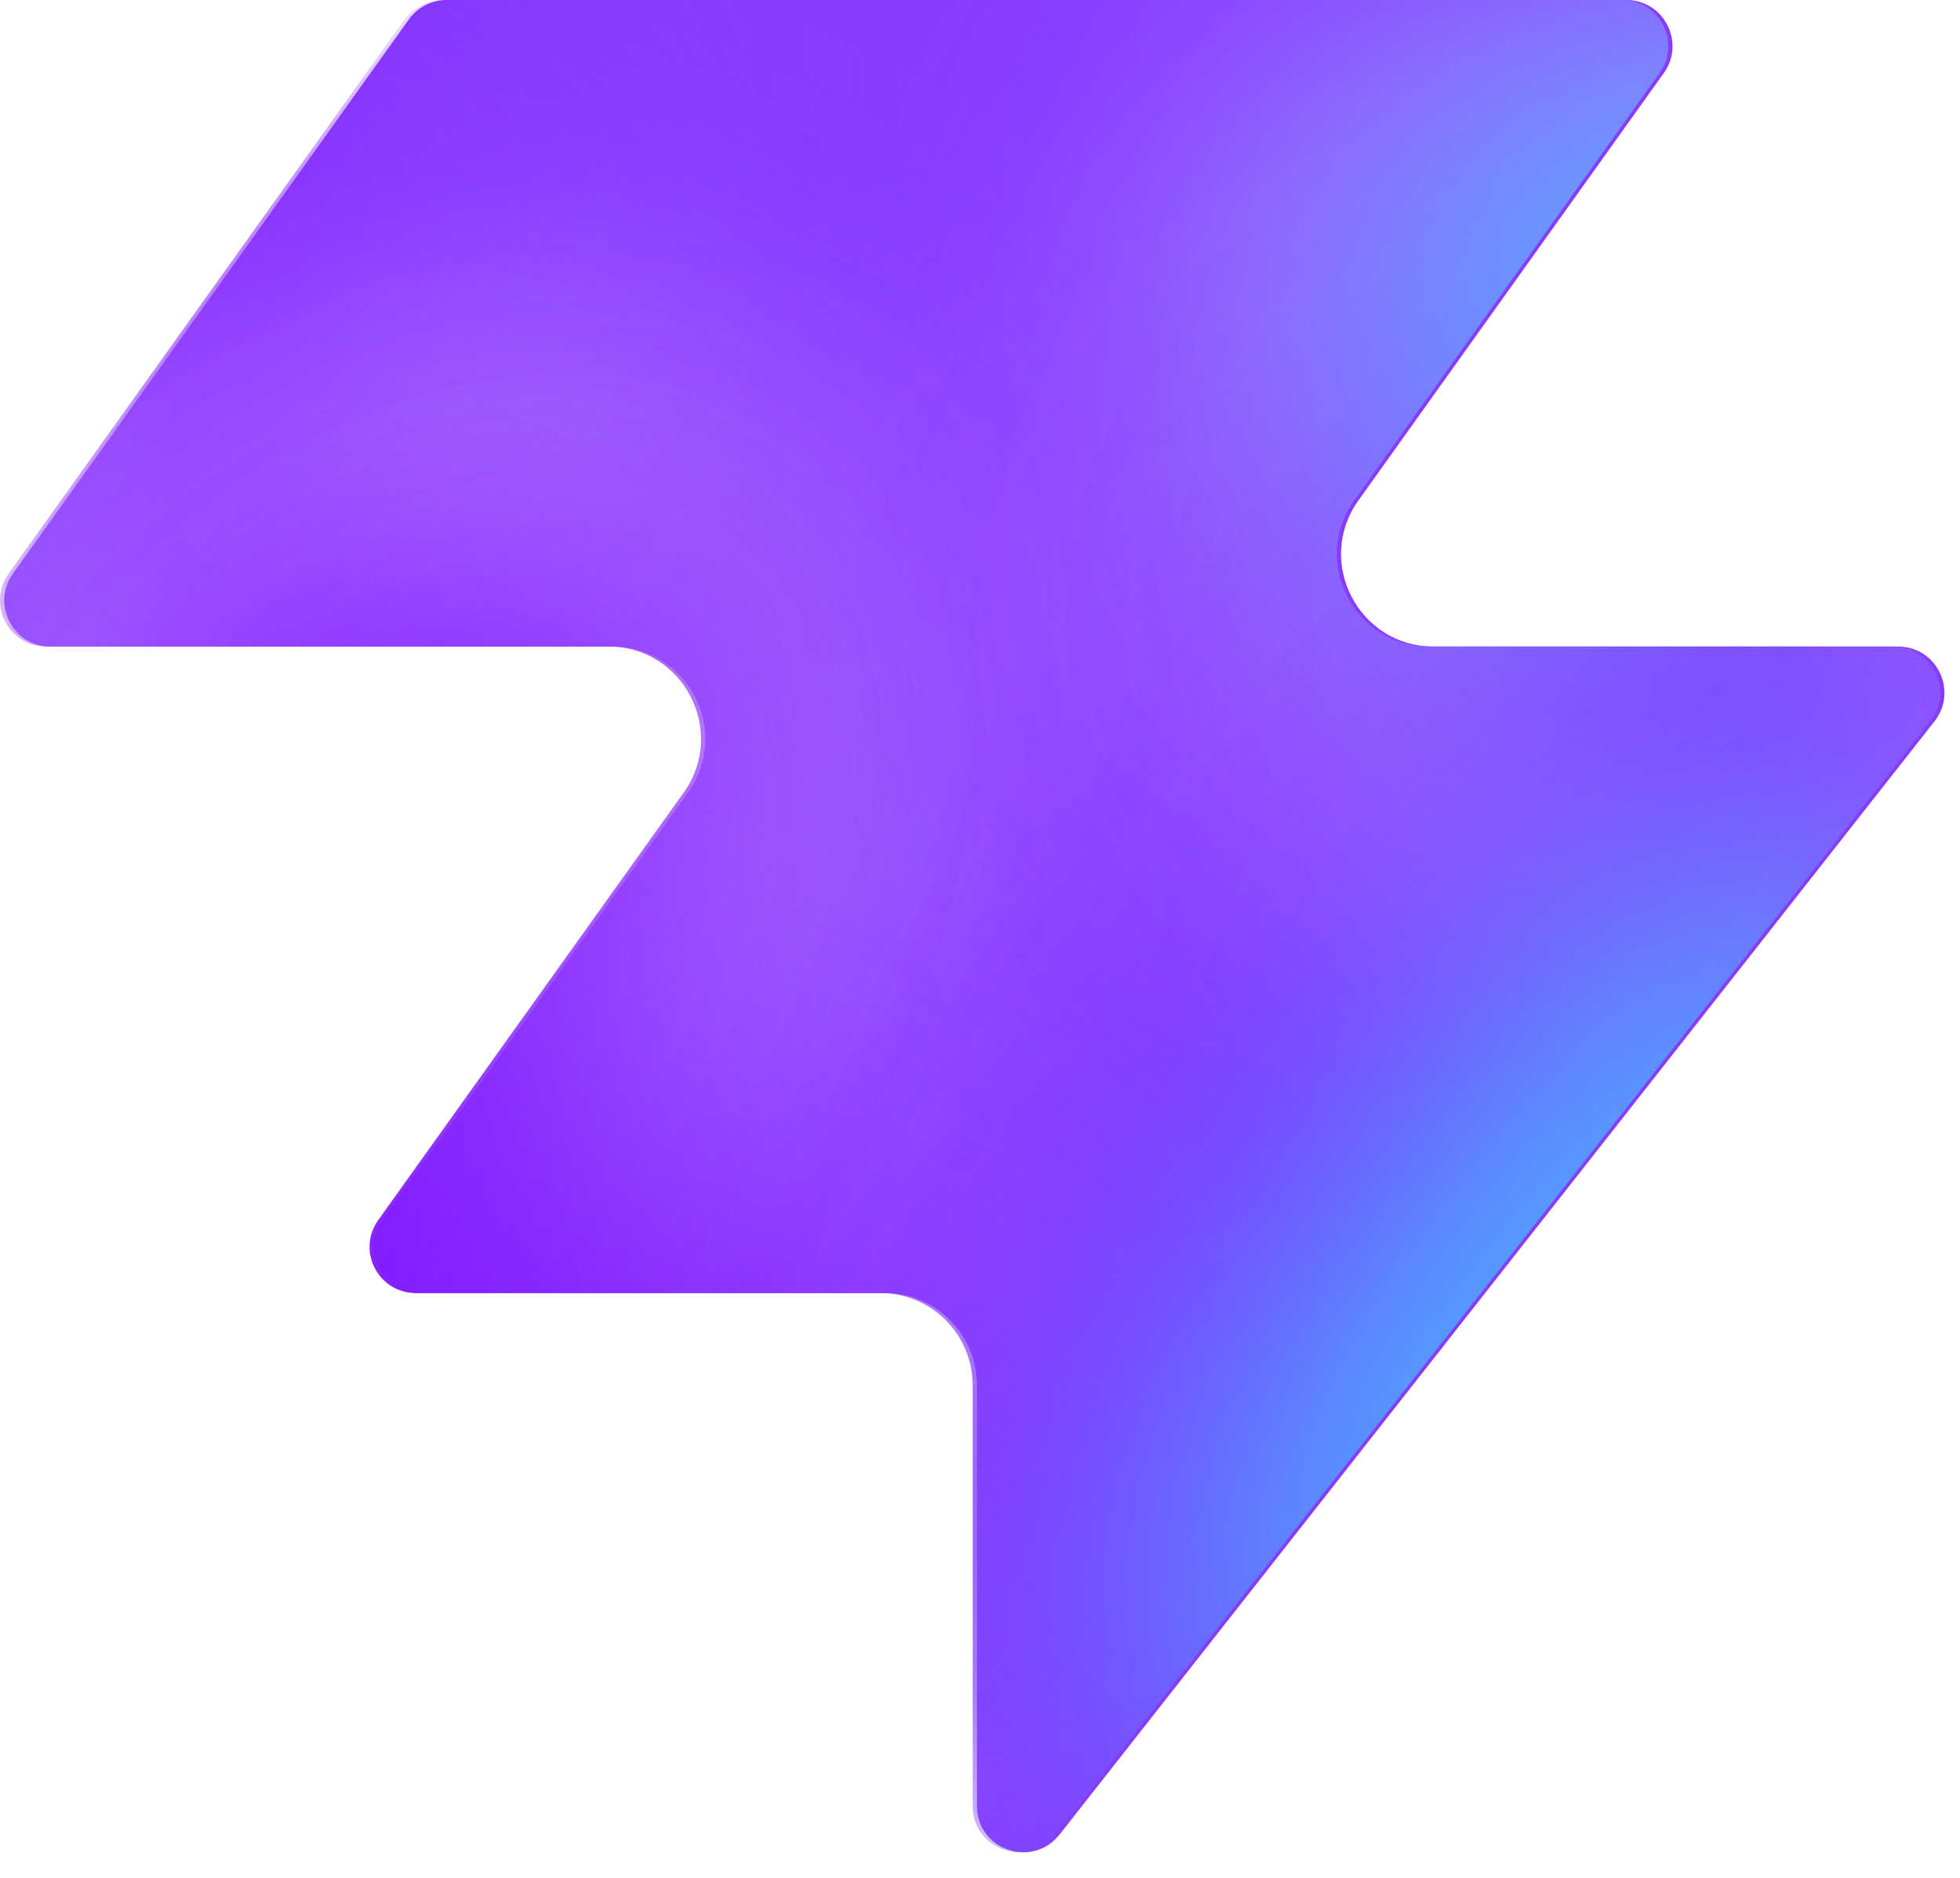
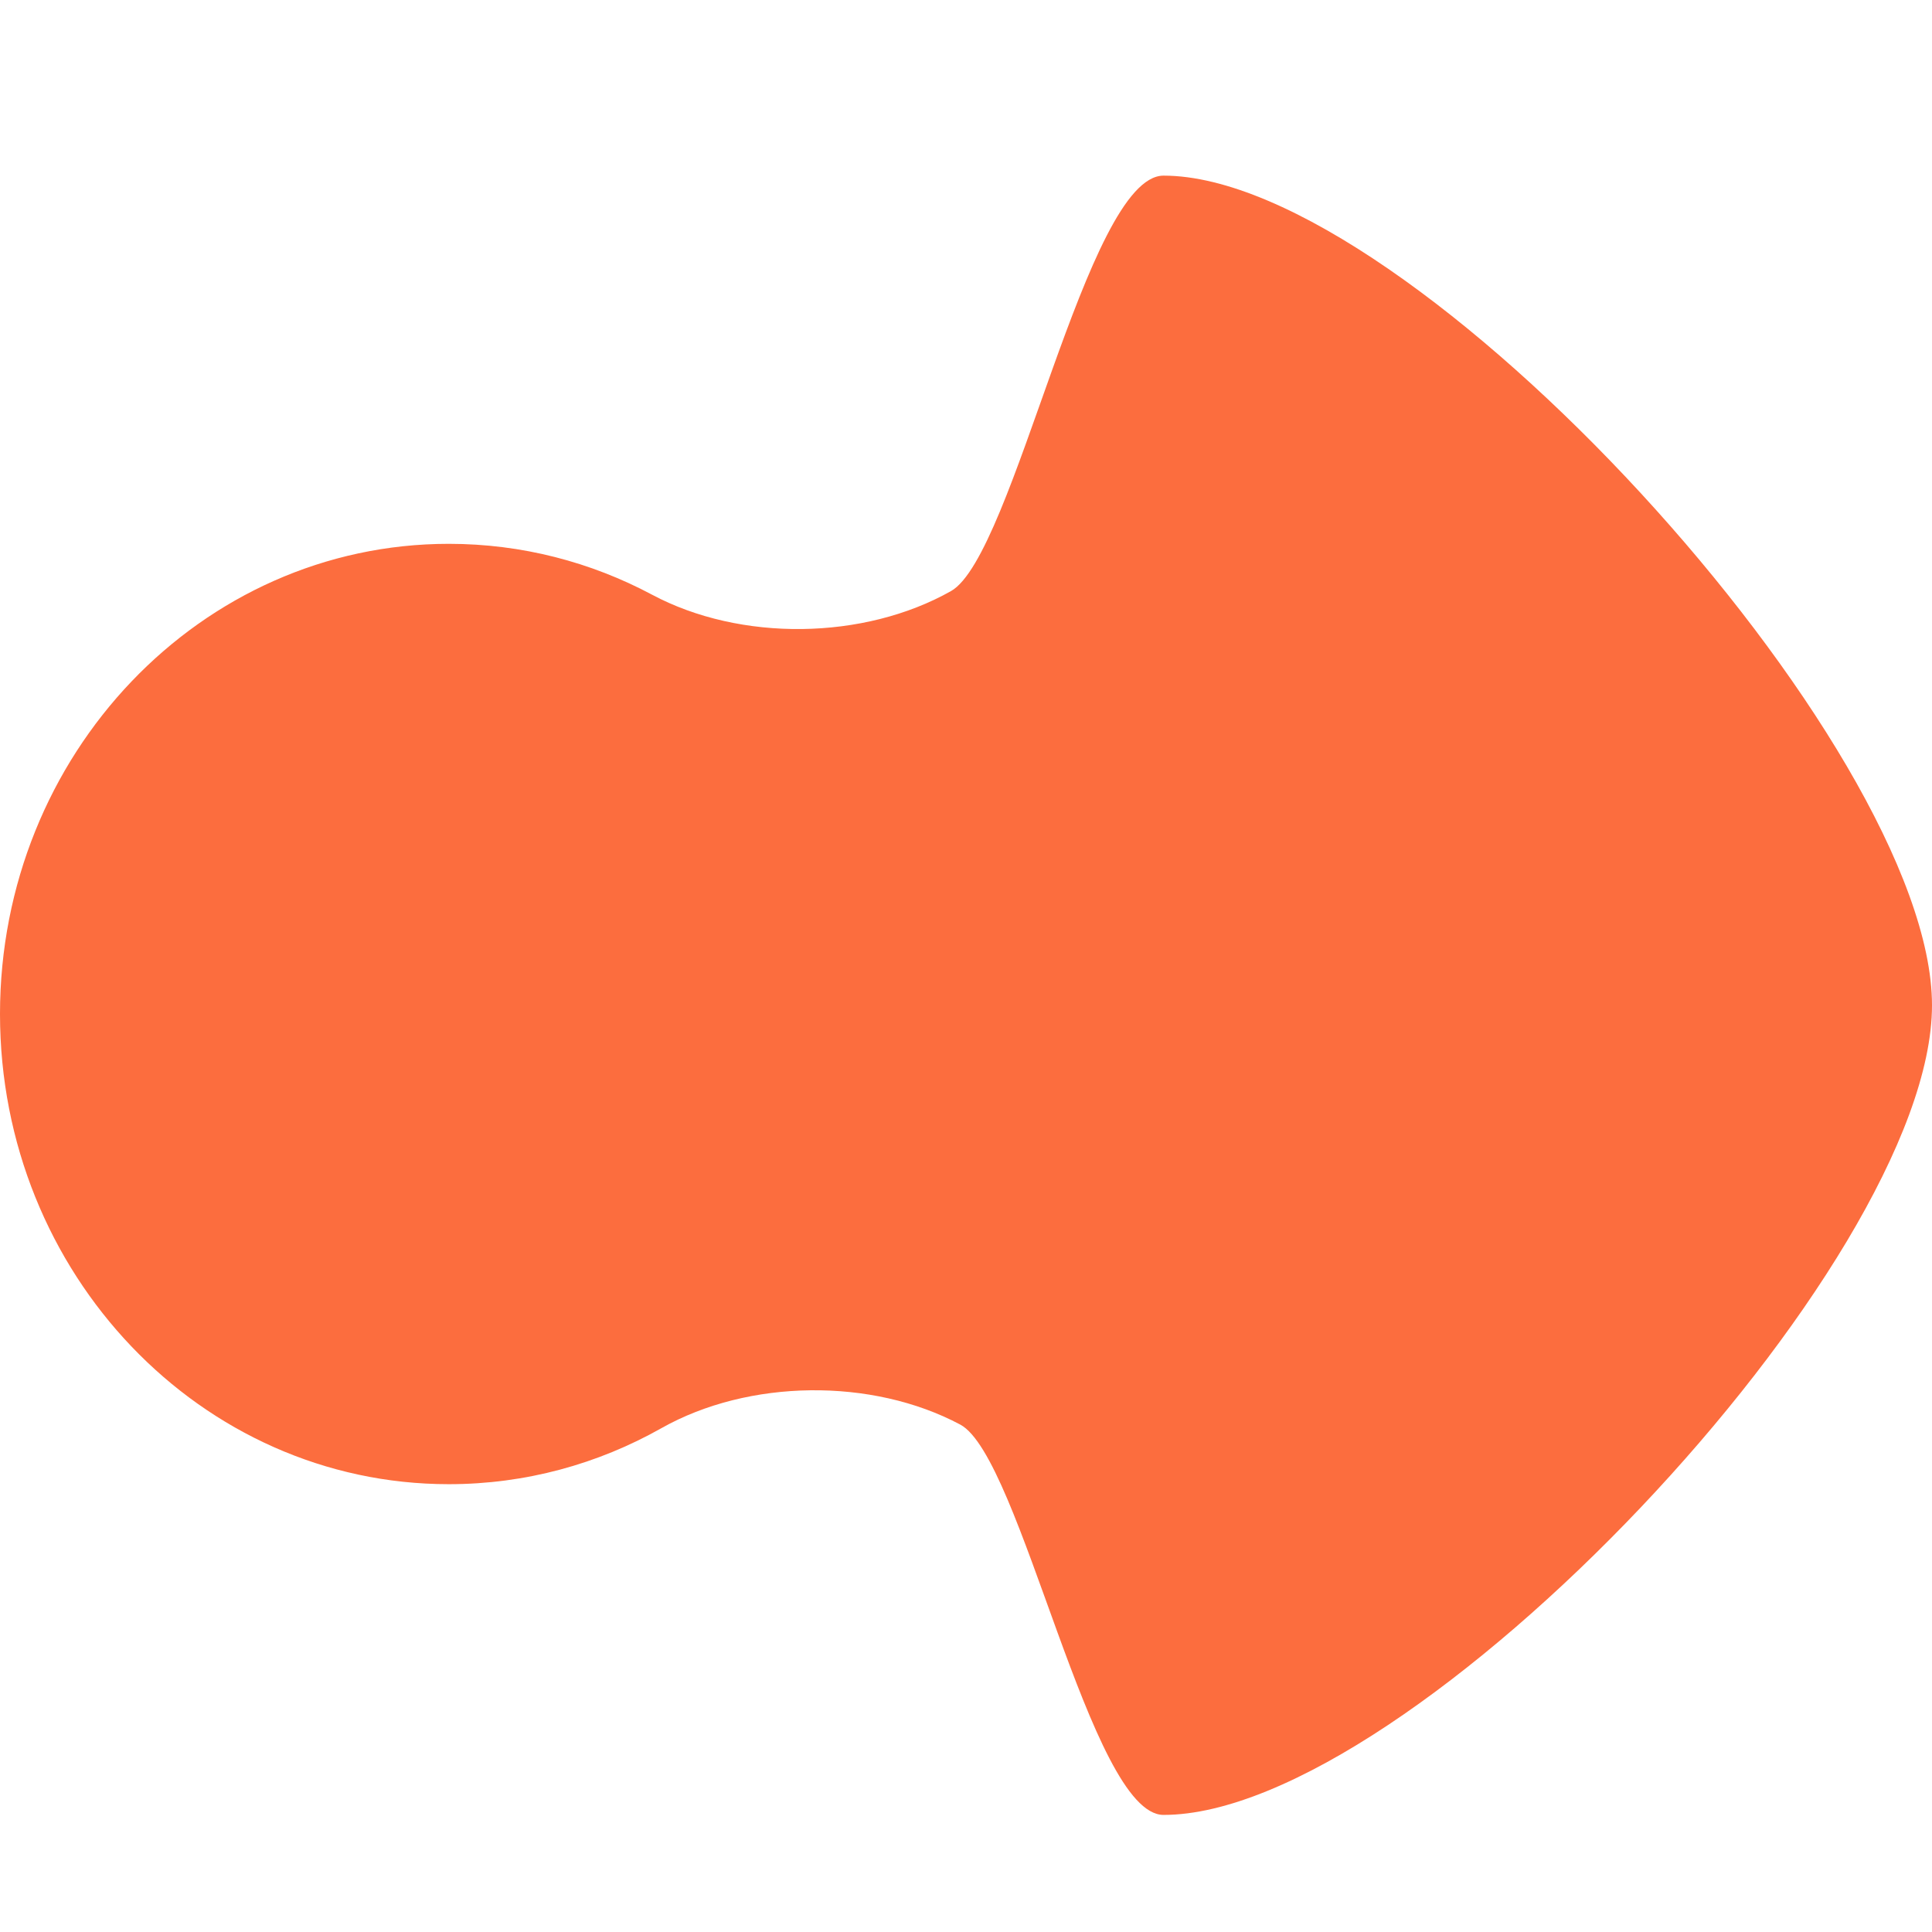
- <svg xmlns="http://www.w3.org/2000/svg" width="48" height="46" fill="none" viewBox="0 0 48 46">
-   <path fill="#863bff" d="M25.946 44.938c-.664.845-2.021.375-2.021-.698V33.937a2.26 2.26 0 0 0-2.262-2.262H10.287c-.92 0-1.456-1.04-.92-1.788l7.48-10.471c1.07-1.497 0-3.578-1.842-3.578H1.237c-.92 0-1.456-1.04-.92-1.788L10.013.474c.214-.297.556-.474.92-.474h28.894c.92 0 1.456 1.04.92 1.788l-7.48 10.471c-1.07 1.498 0 3.579 1.842 3.579h11.377c.943 0 1.473 1.088.89 1.83L25.947 44.94z" style="fill:#863bff;fill:color(display-p3 .525 .23 1);fill-opacity:1" />
-   <mask id="a" width="48" height="46" x="0" y="0" maskUnits="userSpaceOnUse" style="mask-type:alpha">
-     <path fill="#000" d="M25.842 44.938c-.664.844-2.021.375-2.021-.698V33.937a2.26 2.26 0 0 0-2.262-2.262H10.183c-.92 0-1.456-1.04-.92-1.788l7.48-10.471c1.07-1.498 0-3.579-1.842-3.579H1.133c-.92 0-1.456-1.04-.92-1.787L9.91.473c.214-.297.556-.474.92-.474h28.894c.92 0 1.456 1.04.92 1.788l-7.48 10.471c-1.07 1.498 0 3.578 1.842 3.578h11.377c.943 0 1.473 1.088.89 1.832L25.843 44.94z" style="fill:#000;fill-opacity:1" />
-   </mask>
-   <g mask="url(#a)">
-     <g filter="url(#b)">
-       <ellipse cx="5.508" cy="14.704" fill="#ede6ff" rx="5.508" ry="14.704" style="fill:#ede6ff;fill:color(display-p3 .927 .903 1);fill-opacity:1" transform="matrix(.00324 1 1 -.00324 -4.47 31.516)" />
-     </g>
-     <g filter="url(#c)">
-       <ellipse cx="10.399" cy="29.851" fill="#ede6ff" rx="10.399" ry="29.851" style="fill:#ede6ff;fill:color(display-p3 .927 .903 1);fill-opacity:1" transform="matrix(.00324 1 1 -.00324 -39.328 7.883)" />
-     </g>
-     <g filter="url(#d)">
-       <ellipse cx="5.508" cy="30.487" fill="#7e14ff" rx="5.508" ry="30.487" style="fill:#7e14ff;fill:color(display-p3 .492 .077 1);fill-opacity:1" transform="rotate(89.814 -25.913 -14.639)scale(1 -1)" />
-     </g>
-     <g filter="url(#e)">
-       <ellipse cx="5.508" cy="30.599" fill="#7e14ff" rx="5.508" ry="30.599" style="fill:#7e14ff;fill:color(display-p3 .492 .077 1);fill-opacity:1" transform="rotate(89.814 -32.644 -3.334)scale(1 -1)" />
-     </g>
-     <g filter="url(#f)">
-       <ellipse cx="5.508" cy="30.599" fill="#7e14ff" rx="5.508" ry="30.599" style="fill:#7e14ff;fill:color(display-p3 .492 .077 1);fill-opacity:1" transform="matrix(.00324 1 1 -.00324 -34.34 30.47)" />
-     </g>
-     <g filter="url(#g)">
-       <ellipse cx="14.072" cy="22.078" fill="#ede6ff" rx="14.072" ry="22.078" style="fill:#ede6ff;fill:color(display-p3 .927 .903 1);fill-opacity:1" transform="rotate(93.35 24.506 48.493)scale(-1 1)" />
-     </g>
-     <g filter="url(#h)">
-       <ellipse cx="3.47" cy="21.501" fill="#7e14ff" rx="3.47" ry="21.501" style="fill:#7e14ff;fill:color(display-p3 .492 .077 1);fill-opacity:1" transform="rotate(89.009 28.708 47.59)scale(-1 1)" />
-     </g>
-     <g filter="url(#i)">
-       <ellipse cx="3.47" cy="21.501" fill="#7e14ff" rx="3.47" ry="21.501" style="fill:#7e14ff;fill:color(display-p3 .492 .077 1);fill-opacity:1" transform="rotate(89.009 28.708 47.59)scale(-1 1)" />
-     </g>
-     <g filter="url(#j)">
-       <ellipse cx=".387" cy="8.972" fill="#7e14ff" rx="4.407" ry="29.108" style="fill:#7e14ff;fill:color(display-p3 .492 .077 1);fill-opacity:1" transform="rotate(39.51 .387 8.972)" />
-     </g>
-     <g filter="url(#k)">
-       <ellipse cx="47.523" cy="-6.092" fill="#7e14ff" rx="4.407" ry="29.108" style="fill:#7e14ff;fill:color(display-p3 .492 .077 1);fill-opacity:1" transform="rotate(37.892 47.523 -6.092)" />
-     </g>
-     <g filter="url(#l)">
-       <ellipse cx="41.412" cy="6.333" fill="#47bfff" rx="5.971" ry="9.665" style="fill:#47bfff;fill:color(display-p3 .28 .748 1);fill-opacity:1" transform="rotate(37.892 41.412 6.333)" />
-     </g>
-     <g filter="url(#m)">
-       <ellipse cx="-1.879" cy="38.332" fill="#7e14ff" rx="4.407" ry="29.108" style="fill:#7e14ff;fill:color(display-p3 .492 .077 1);fill-opacity:1" transform="rotate(37.892 -1.88 38.332)" />
-     </g>
-     <g filter="url(#n)">
-       <ellipse cx="-1.879" cy="38.332" fill="#7e14ff" rx="4.407" ry="29.108" style="fill:#7e14ff;fill:color(display-p3 .492 .077 1);fill-opacity:1" transform="rotate(37.892 -1.88 38.332)" />
-     </g>
-     <g filter="url(#o)">
-       <ellipse cx="35.651" cy="29.907" fill="#7e14ff" rx="4.407" ry="29.108" style="fill:#7e14ff;fill:color(display-p3 .492 .077 1);fill-opacity:1" transform="rotate(37.892 35.651 29.907)" />
-     </g>
-     <g filter="url(#p)">
-       <ellipse cx="38.418" cy="32.4" fill="#47bfff" rx="5.971" ry="15.297" style="fill:#47bfff;fill:color(display-p3 .28 .748 1);fill-opacity:1" transform="rotate(37.892 38.418 32.4)" />
-     </g>
-   </g>
-   <defs>
-     <filter id="b" width="60.045" height="41.654" x="-19.77" y="16.149" color-interpolation-filters="sRGB" filterUnits="userSpaceOnUse">
-       <feFlood flood-opacity="0" result="BackgroundImageFix" />
-       <feBlend in="SourceGraphic" in2="BackgroundImageFix" result="shape" />
-       <feGaussianBlur result="effect1_foregroundBlur_2002_17158" stdDeviation="7.659" />
-     </filter>
-     <filter id="c" width="90.34" height="51.437" x="-54.613" y="-7.533" color-interpolation-filters="sRGB" filterUnits="userSpaceOnUse">
-       <feFlood flood-opacity="0" result="BackgroundImageFix" />
-       <feBlend in="SourceGraphic" in2="BackgroundImageFix" result="shape" />
-       <feGaussianBlur result="effect1_foregroundBlur_2002_17158" stdDeviation="7.659" />
-     </filter>
-     <filter id="d" width="79.355" height="29.4" x="-49.64" y="2.03" color-interpolation-filters="sRGB" filterUnits="userSpaceOnUse">
-       <feFlood flood-opacity="0" result="BackgroundImageFix" />
-       <feBlend in="SourceGraphic" in2="BackgroundImageFix" result="shape" />
-       <feGaussianBlur result="effect1_foregroundBlur_2002_17158" stdDeviation="4.596" />
-     </filter>
-     <filter id="e" width="79.579" height="29.4" x="-45.045" y="20.029" color-interpolation-filters="sRGB" filterUnits="userSpaceOnUse">
-       <feFlood flood-opacity="0" result="BackgroundImageFix" />
-       <feBlend in="SourceGraphic" in2="BackgroundImageFix" result="shape" />
-       <feGaussianBlur result="effect1_foregroundBlur_2002_17158" stdDeviation="4.596" />
-     </filter>
-     <filter id="f" width="79.579" height="29.4" x="-43.513" y="21.178" color-interpolation-filters="sRGB" filterUnits="userSpaceOnUse">
-       <feFlood flood-opacity="0" result="BackgroundImageFix" />
-       <feBlend in="SourceGraphic" in2="BackgroundImageFix" result="shape" />
-       <feGaussianBlur result="effect1_foregroundBlur_2002_17158" stdDeviation="4.596" />
-     </filter>
-     <filter id="g" width="74.749" height="58.852" x="15.756" y="-17.901" color-interpolation-filters="sRGB" filterUnits="userSpaceOnUse">
-       <feFlood flood-opacity="0" result="BackgroundImageFix" />
-       <feBlend in="SourceGraphic" in2="BackgroundImageFix" result="shape" />
-       <feGaussianBlur result="effect1_foregroundBlur_2002_17158" stdDeviation="7.659" />
-     </filter>
-     <filter id="h" width="61.377" height="25.362" x="23.548" y="2.284" color-interpolation-filters="sRGB" filterUnits="userSpaceOnUse">
-       <feFlood flood-opacity="0" result="BackgroundImageFix" />
-       <feBlend in="SourceGraphic" in2="BackgroundImageFix" result="shape" />
-       <feGaussianBlur result="effect1_foregroundBlur_2002_17158" stdDeviation="4.596" />
-     </filter>
-     <filter id="i" width="61.377" height="25.362" x="23.548" y="2.284" color-interpolation-filters="sRGB" filterUnits="userSpaceOnUse">
-       <feFlood flood-opacity="0" result="BackgroundImageFix" />
-       <feBlend in="SourceGraphic" in2="BackgroundImageFix" result="shape" />
-       <feGaussianBlur result="effect1_foregroundBlur_2002_17158" stdDeviation="4.596" />
-     </filter>
-     <filter id="j" width="56.045" height="63.649" x="-27.636" y="-22.853" color-interpolation-filters="sRGB" filterUnits="userSpaceOnUse">
-       <feFlood flood-opacity="0" result="BackgroundImageFix" />
-       <feBlend in="SourceGraphic" in2="BackgroundImageFix" result="shape" />
-       <feGaussianBlur result="effect1_foregroundBlur_2002_17158" stdDeviation="4.596" />
-     </filter>
-     <filter id="k" width="54.814" height="64.646" x="20.116" y="-38.415" color-interpolation-filters="sRGB" filterUnits="userSpaceOnUse">
-       <feFlood flood-opacity="0" result="BackgroundImageFix" />
-       <feBlend in="SourceGraphic" in2="BackgroundImageFix" result="shape" />
-       <feGaussianBlur result="effect1_foregroundBlur_2002_17158" stdDeviation="4.596" />
-     </filter>
-     <filter id="l" width="33.541" height="35.313" x="24.641" y="-11.323" color-interpolation-filters="sRGB" filterUnits="userSpaceOnUse">
-       <feFlood flood-opacity="0" result="BackgroundImageFix" />
-       <feBlend in="SourceGraphic" in2="BackgroundImageFix" result="shape" />
-       <feGaussianBlur result="effect1_foregroundBlur_2002_17158" stdDeviation="4.596" />
-     </filter>
-     <filter id="m" width="54.814" height="64.646" x="-29.286" y="6.009" color-interpolation-filters="sRGB" filterUnits="userSpaceOnUse">
-       <feFlood flood-opacity="0" result="BackgroundImageFix" />
-       <feBlend in="SourceGraphic" in2="BackgroundImageFix" result="shape" />
-       <feGaussianBlur result="effect1_foregroundBlur_2002_17158" stdDeviation="4.596" />
-     </filter>
-     <filter id="n" width="54.814" height="64.646" x="-29.286" y="6.009" color-interpolation-filters="sRGB" filterUnits="userSpaceOnUse">
-       <feFlood flood-opacity="0" result="BackgroundImageFix" />
-       <feBlend in="SourceGraphic" in2="BackgroundImageFix" result="shape" />
-       <feGaussianBlur result="effect1_foregroundBlur_2002_17158" stdDeviation="4.596" />
-     </filter>
-     <filter id="o" width="54.814" height="64.646" x="8.244" y="-2.416" color-interpolation-filters="sRGB" filterUnits="userSpaceOnUse">
-       <feFlood flood-opacity="0" result="BackgroundImageFix" />
-       <feBlend in="SourceGraphic" in2="BackgroundImageFix" result="shape" />
-       <feGaussianBlur result="effect1_foregroundBlur_2002_17158" stdDeviation="4.596" />
-     </filter>
-     <filter id="p" width="39.409" height="43.623" x="18.713" y="10.588" color-interpolation-filters="sRGB" filterUnits="userSpaceOnUse">
-       <feFlood flood-opacity="0" result="BackgroundImageFix" />
-       <feBlend in="SourceGraphic" in2="BackgroundImageFix" result="shape" />
-       <feGaussianBlur result="effect1_foregroundBlur_2002_17158" stdDeviation="4.596" />
-     </filter>
-   </defs>
+ <svg xmlns="http://www.w3.org/2000/svg" width="33" height="33" viewBox="0 0 33 33" fill="none">
+   <path d="M16.244 10.096C14.753 10.937 12.647 10.963 11.138 10.158C10.095 9.602 8.915 9.289 7.666 9.289C3.432 9.289 0 12.885 0 17.32C0 21.755 3.432 25.351 7.666 25.351C8.979 25.351 10.215 25.005 11.296 24.395C12.786 23.554 14.893 23.529 16.402 24.333C17.444 24.889 18.624 31 19.874 31C24.108 31 33 21.607 33 17.171C33 12.736 24.108 3 19.874 3C18.561 3 17.324 9.486 16.244 10.096Z" fill="#FC6D3E" />
</svg>
